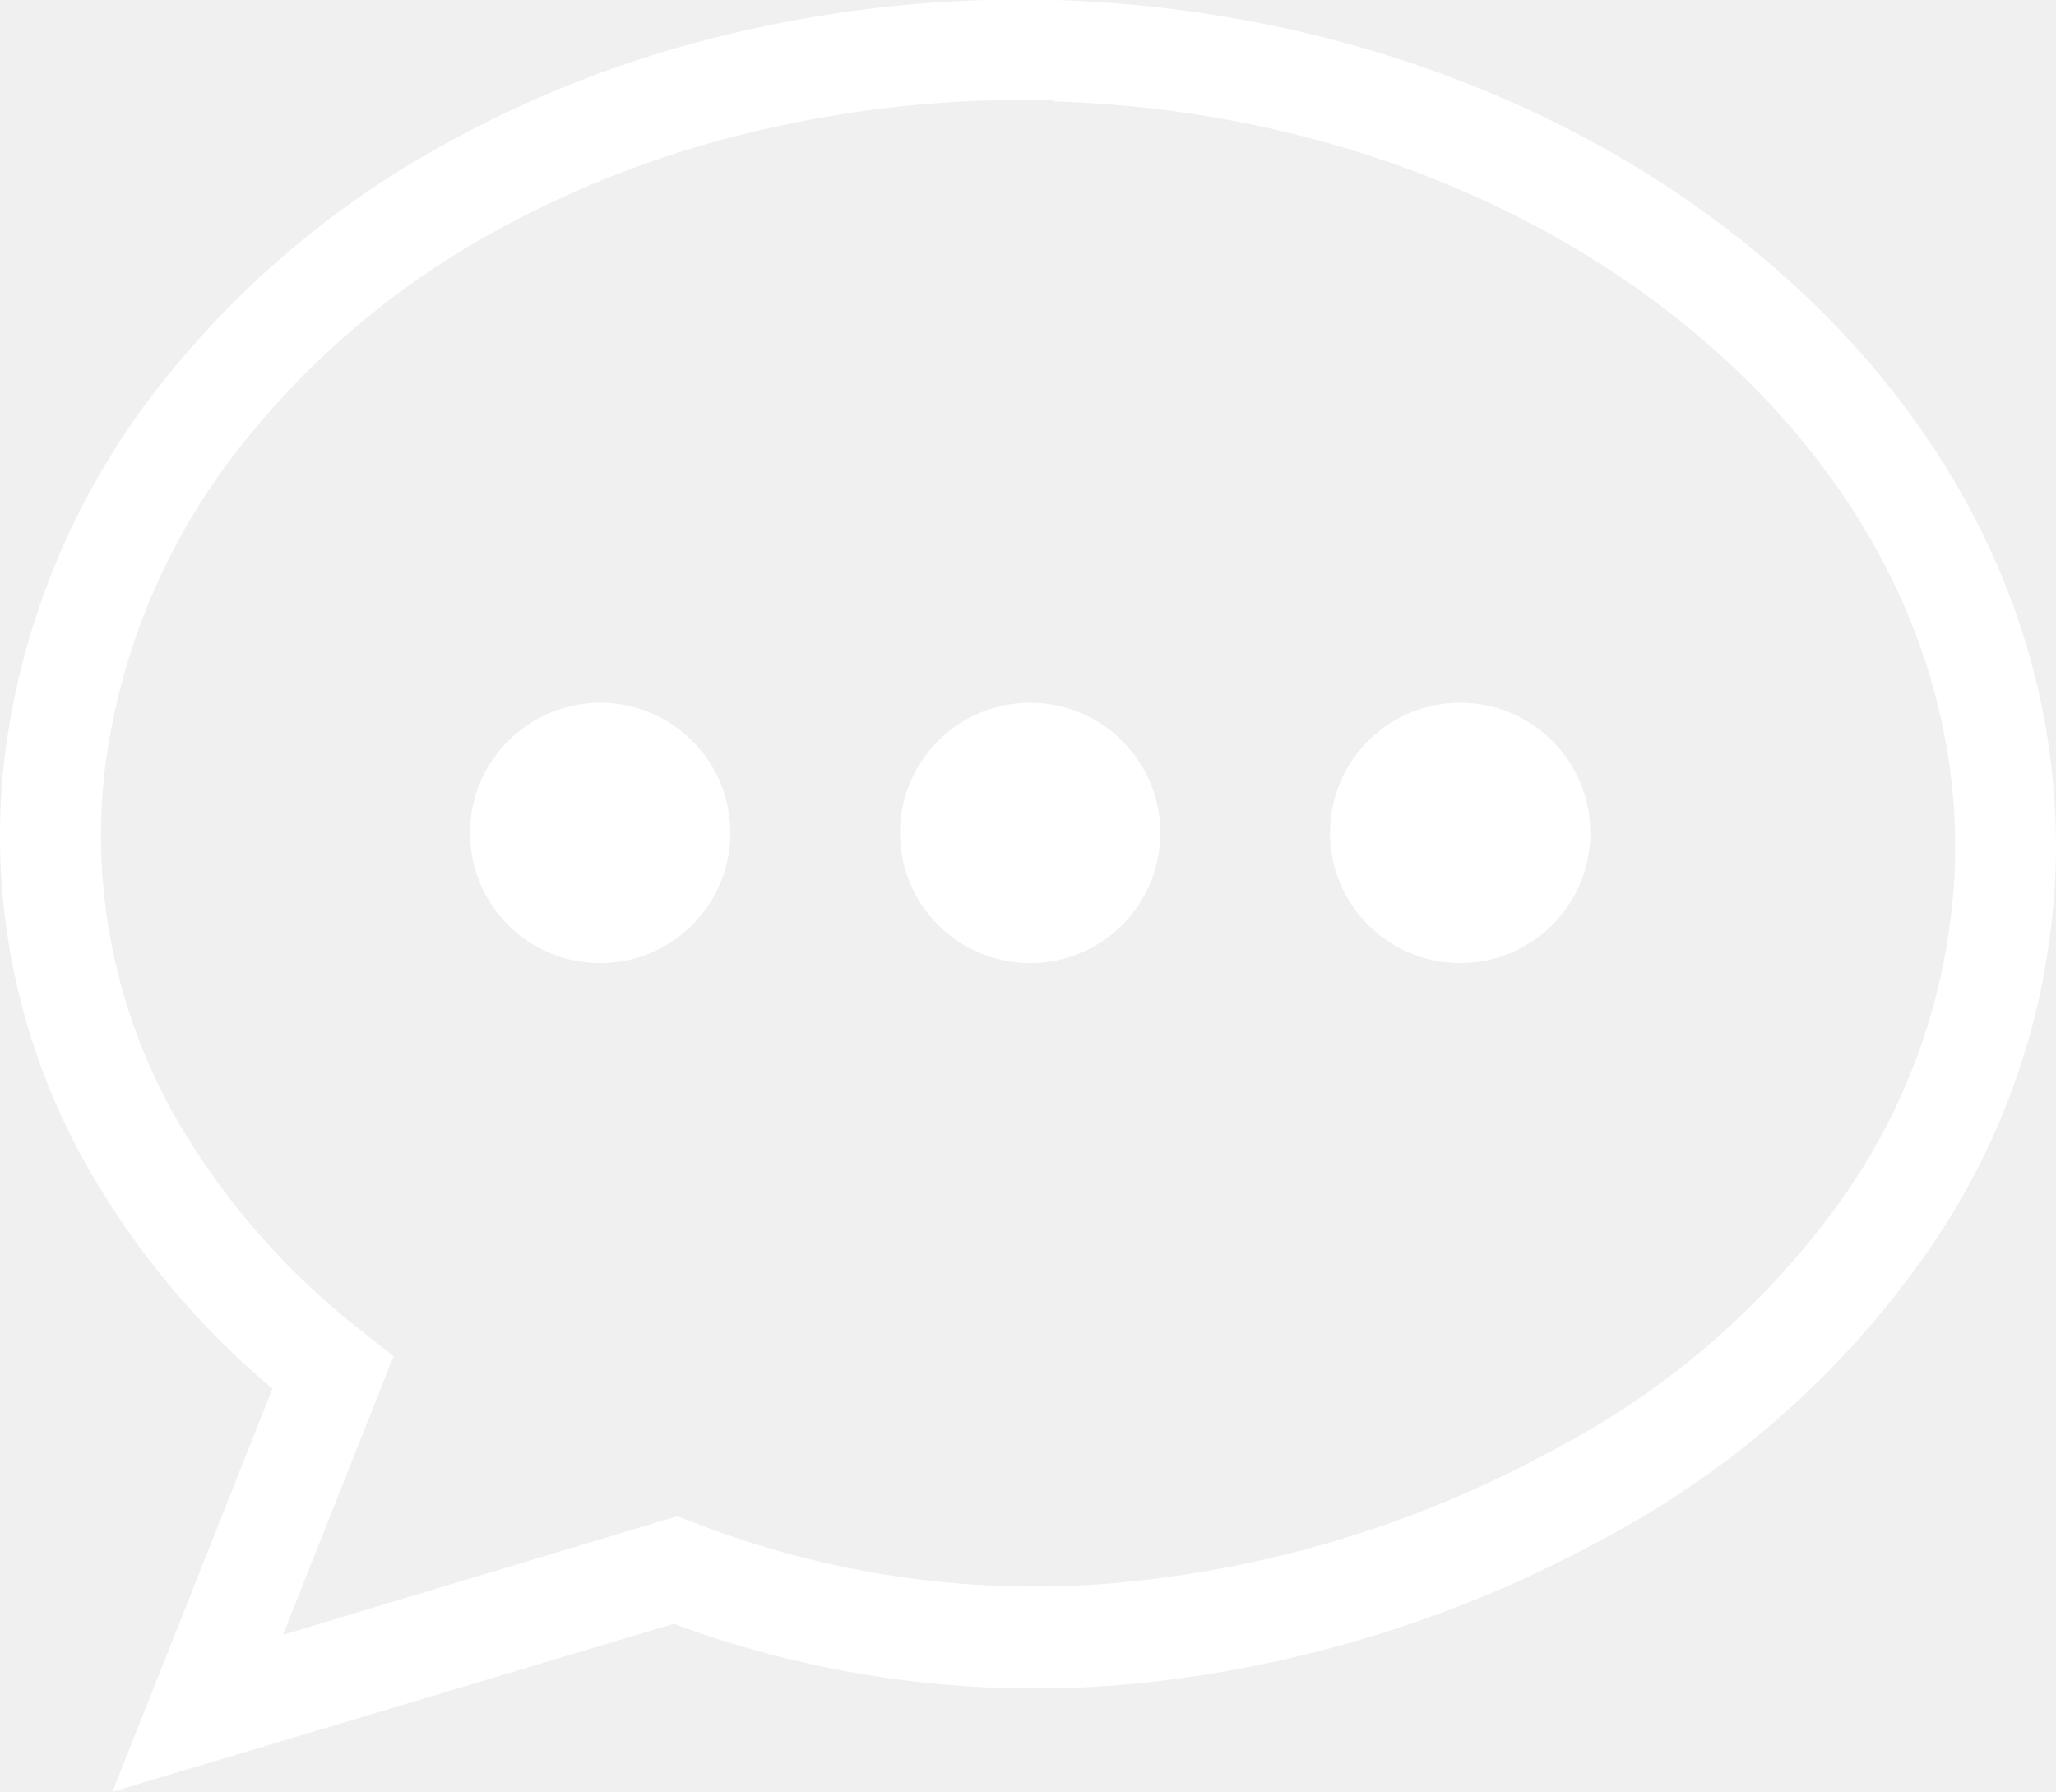
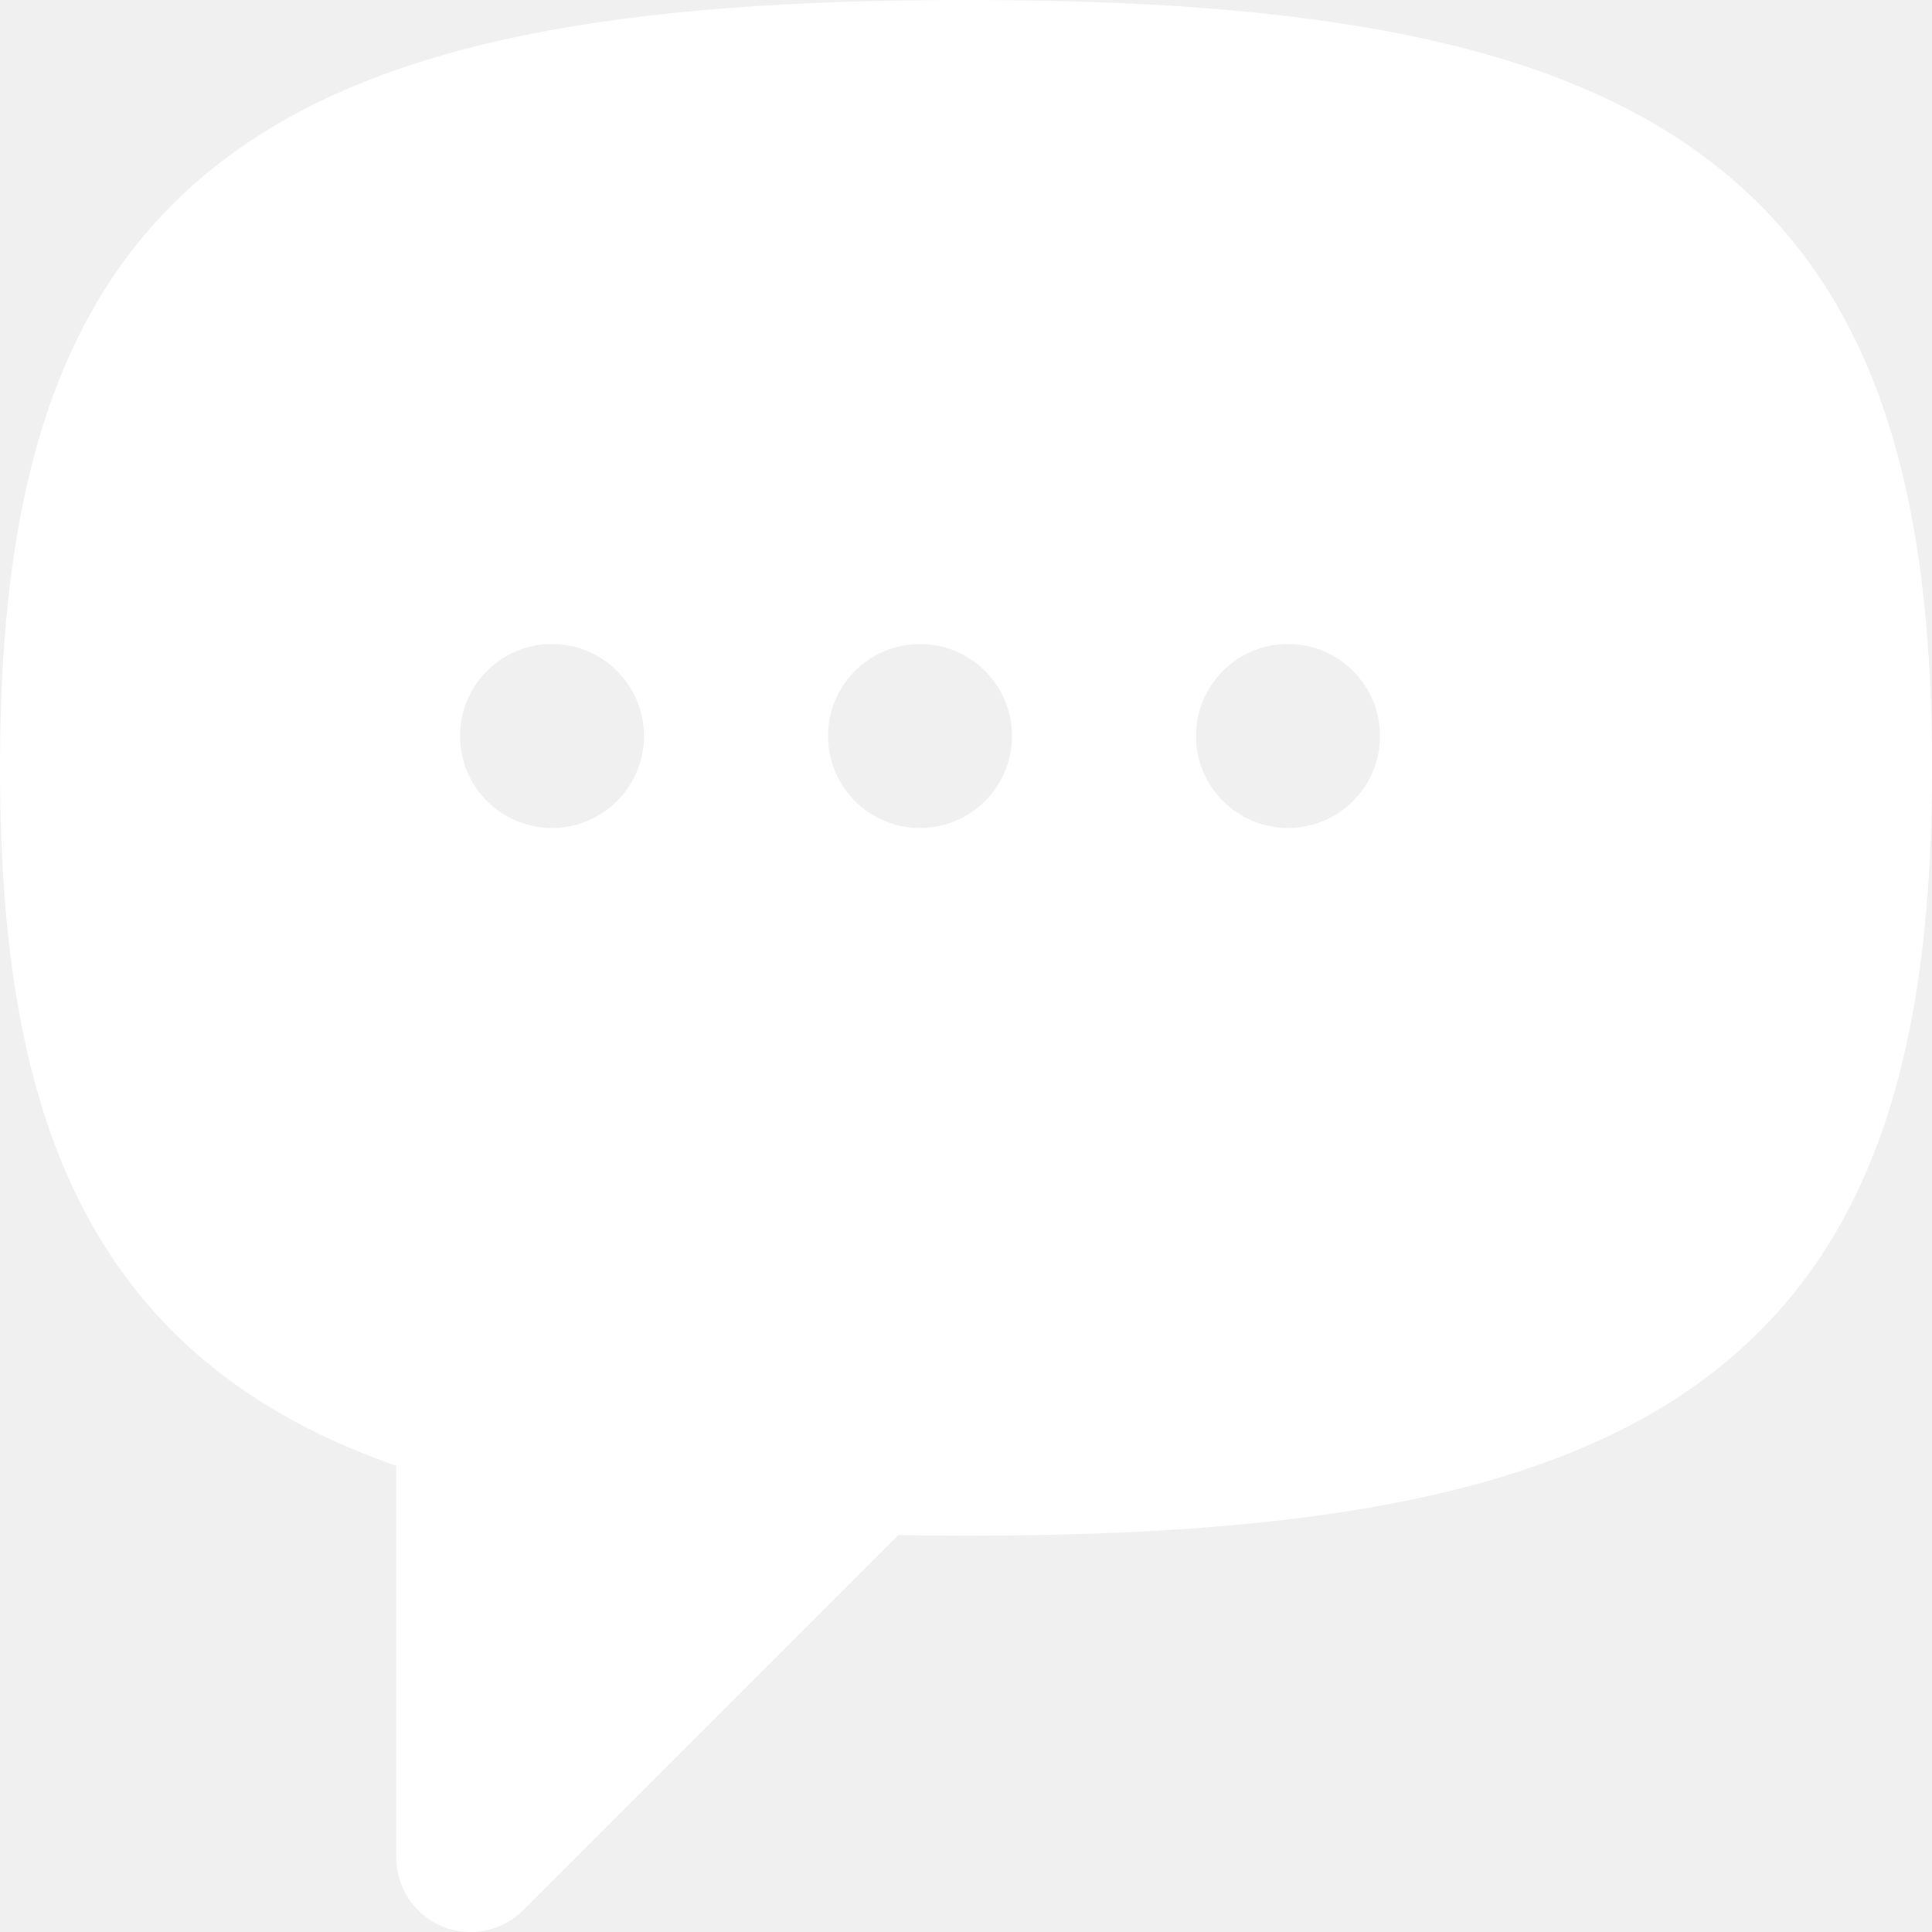
- <svg xmlns="http://www.w3.org/2000/svg" id="Layer_1" data-name="Layer 1" viewBox="0 0 122.88 107.09" style="fill:#ffffff;stroke-width:0.416">
-   <path d="M63.08,0h.07C79.93.55,95,6.51,105.75,15.74c11,9.39,17.52,22.16,17.11,36.09v0a42.67,42.67,0,0,1-7.58,22.87A55,55,0,0,1,95.78,92a73.3,73.3,0,0,1-28.52,8.68,62.16,62.16,0,0,1-27-3.63L6.72,107.09,16.28,83a49.07,49.07,0,0,1-10.91-13A40.16,40.16,0,0,1,.24,45.55a44.84,44.84,0,0,1,9.7-23A55.62,55.62,0,0,1,26.19,8.83,67,67,0,0,1,43.75,2,74.32,74.32,0,0,1,63.07,0Zm24.18,42a7.78,7.78,0,1,1-7.77,7.78,7.78,7.78,0,0,1,7.77-7.78Zm-51.39,0a7.78,7.78,0,1,1-7.78,7.78,7.79,7.79,0,0,1,7.78-7.78Zm25.69,0a7.78,7.78,0,1,1-7.77,7.78,7.78,7.78,0,0,1,7.77-7.78Zm1.4-36h-.07A68.43,68.43,0,0,0,45.14,7.85a60.9,60.9,0,0,0-16,6.22A49.65,49.65,0,0,0,14.66,26.32,38.87,38.87,0,0,0,6.24,46.19,34.21,34.21,0,0,0,10.61,67,44.17,44.17,0,0,0,21.76,79.67l1.76,1.39L16.91,97.71l23.56-7.09,1,.38a56,56,0,0,0,25.32,3.6,67,67,0,0,0,26.16-8A49,49,0,0,0,110.3,71.36a36.86,36.86,0,0,0,6.54-19.67v0c.35-12-5.41-23.1-15-31.33C92.05,11.94,78.32,6.52,63,6.06Z" />
+ <svg xmlns="http://www.w3.org/2000/svg" width="21" height="21" viewBox="0 0 21 21" fill="none">
+   <path fill-rule="evenodd" clip-rule="evenodd" d="M10.5 0C6.789 0 4.111 0.43 2.379 1.778C0.579 3.177 0 5.39 0 8.346C0 10.413 0.281 12.114 1.07 13.434C1.785 14.631 2.865 15.43 4.308 15.933V20.192C4.308 20.519 4.504 20.814 4.806 20.939C5.108 21.064 5.456 20.994 5.687 20.763L9.764 16.686C10.004 16.69 10.249 16.692 10.5 16.692C14.211 16.692 16.889 16.262 18.622 14.915C20.421 13.515 21 11.302 21 8.346C21 5.39 20.421 3.177 18.622 1.778C16.889 0.43 14.211 0 10.5 0ZM6 9C6.552 9 7 8.552 7 8C7 7.448 6.552 7 6 7C5.448 7 5 7.448 5 8C5 8.552 5.448 9 6 9ZM11 8C11 8.552 10.552 9 10 9C9.448 9 9 8.552 9 8C9 7.448 9.448 7 10 7C10.552 7 11 7.448 11 8ZM14 9C14.552 9 15 8.552 15 8C15 7.448 14.552 7 14 7C13.448 7 13 7.448 13 8C13 8.552 13.448 9 14 9Z" fill="white" />
</svg>
